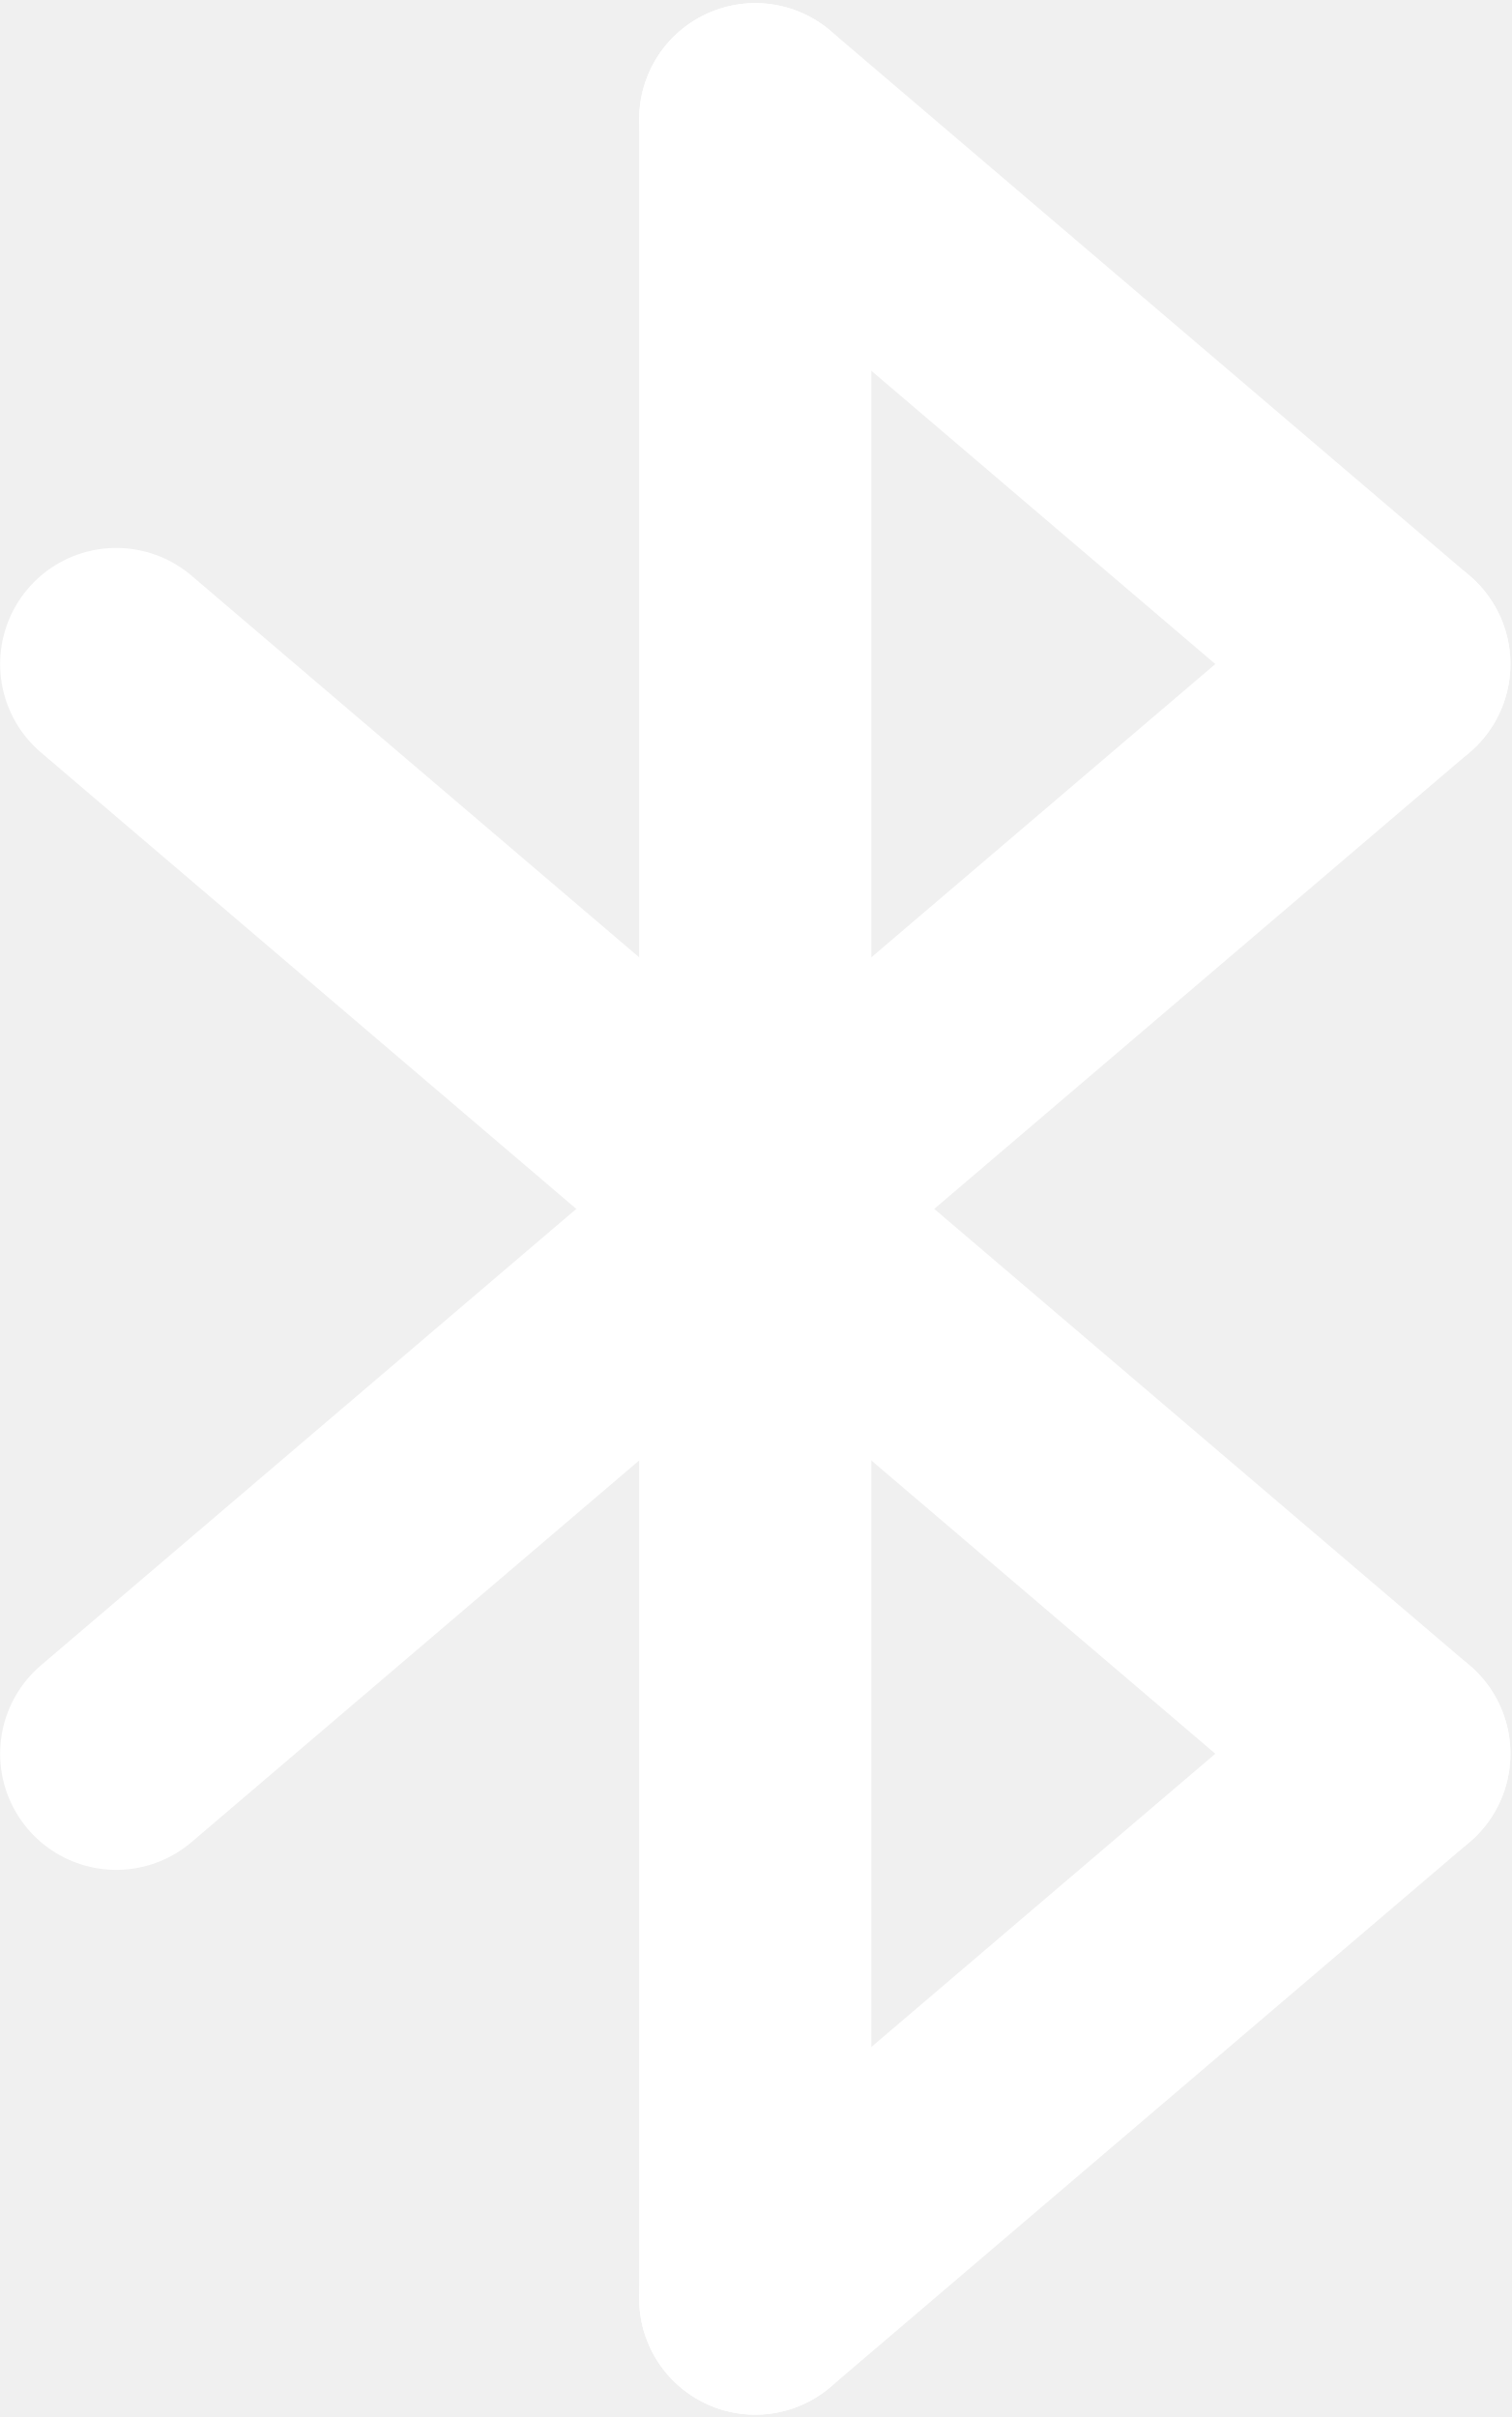
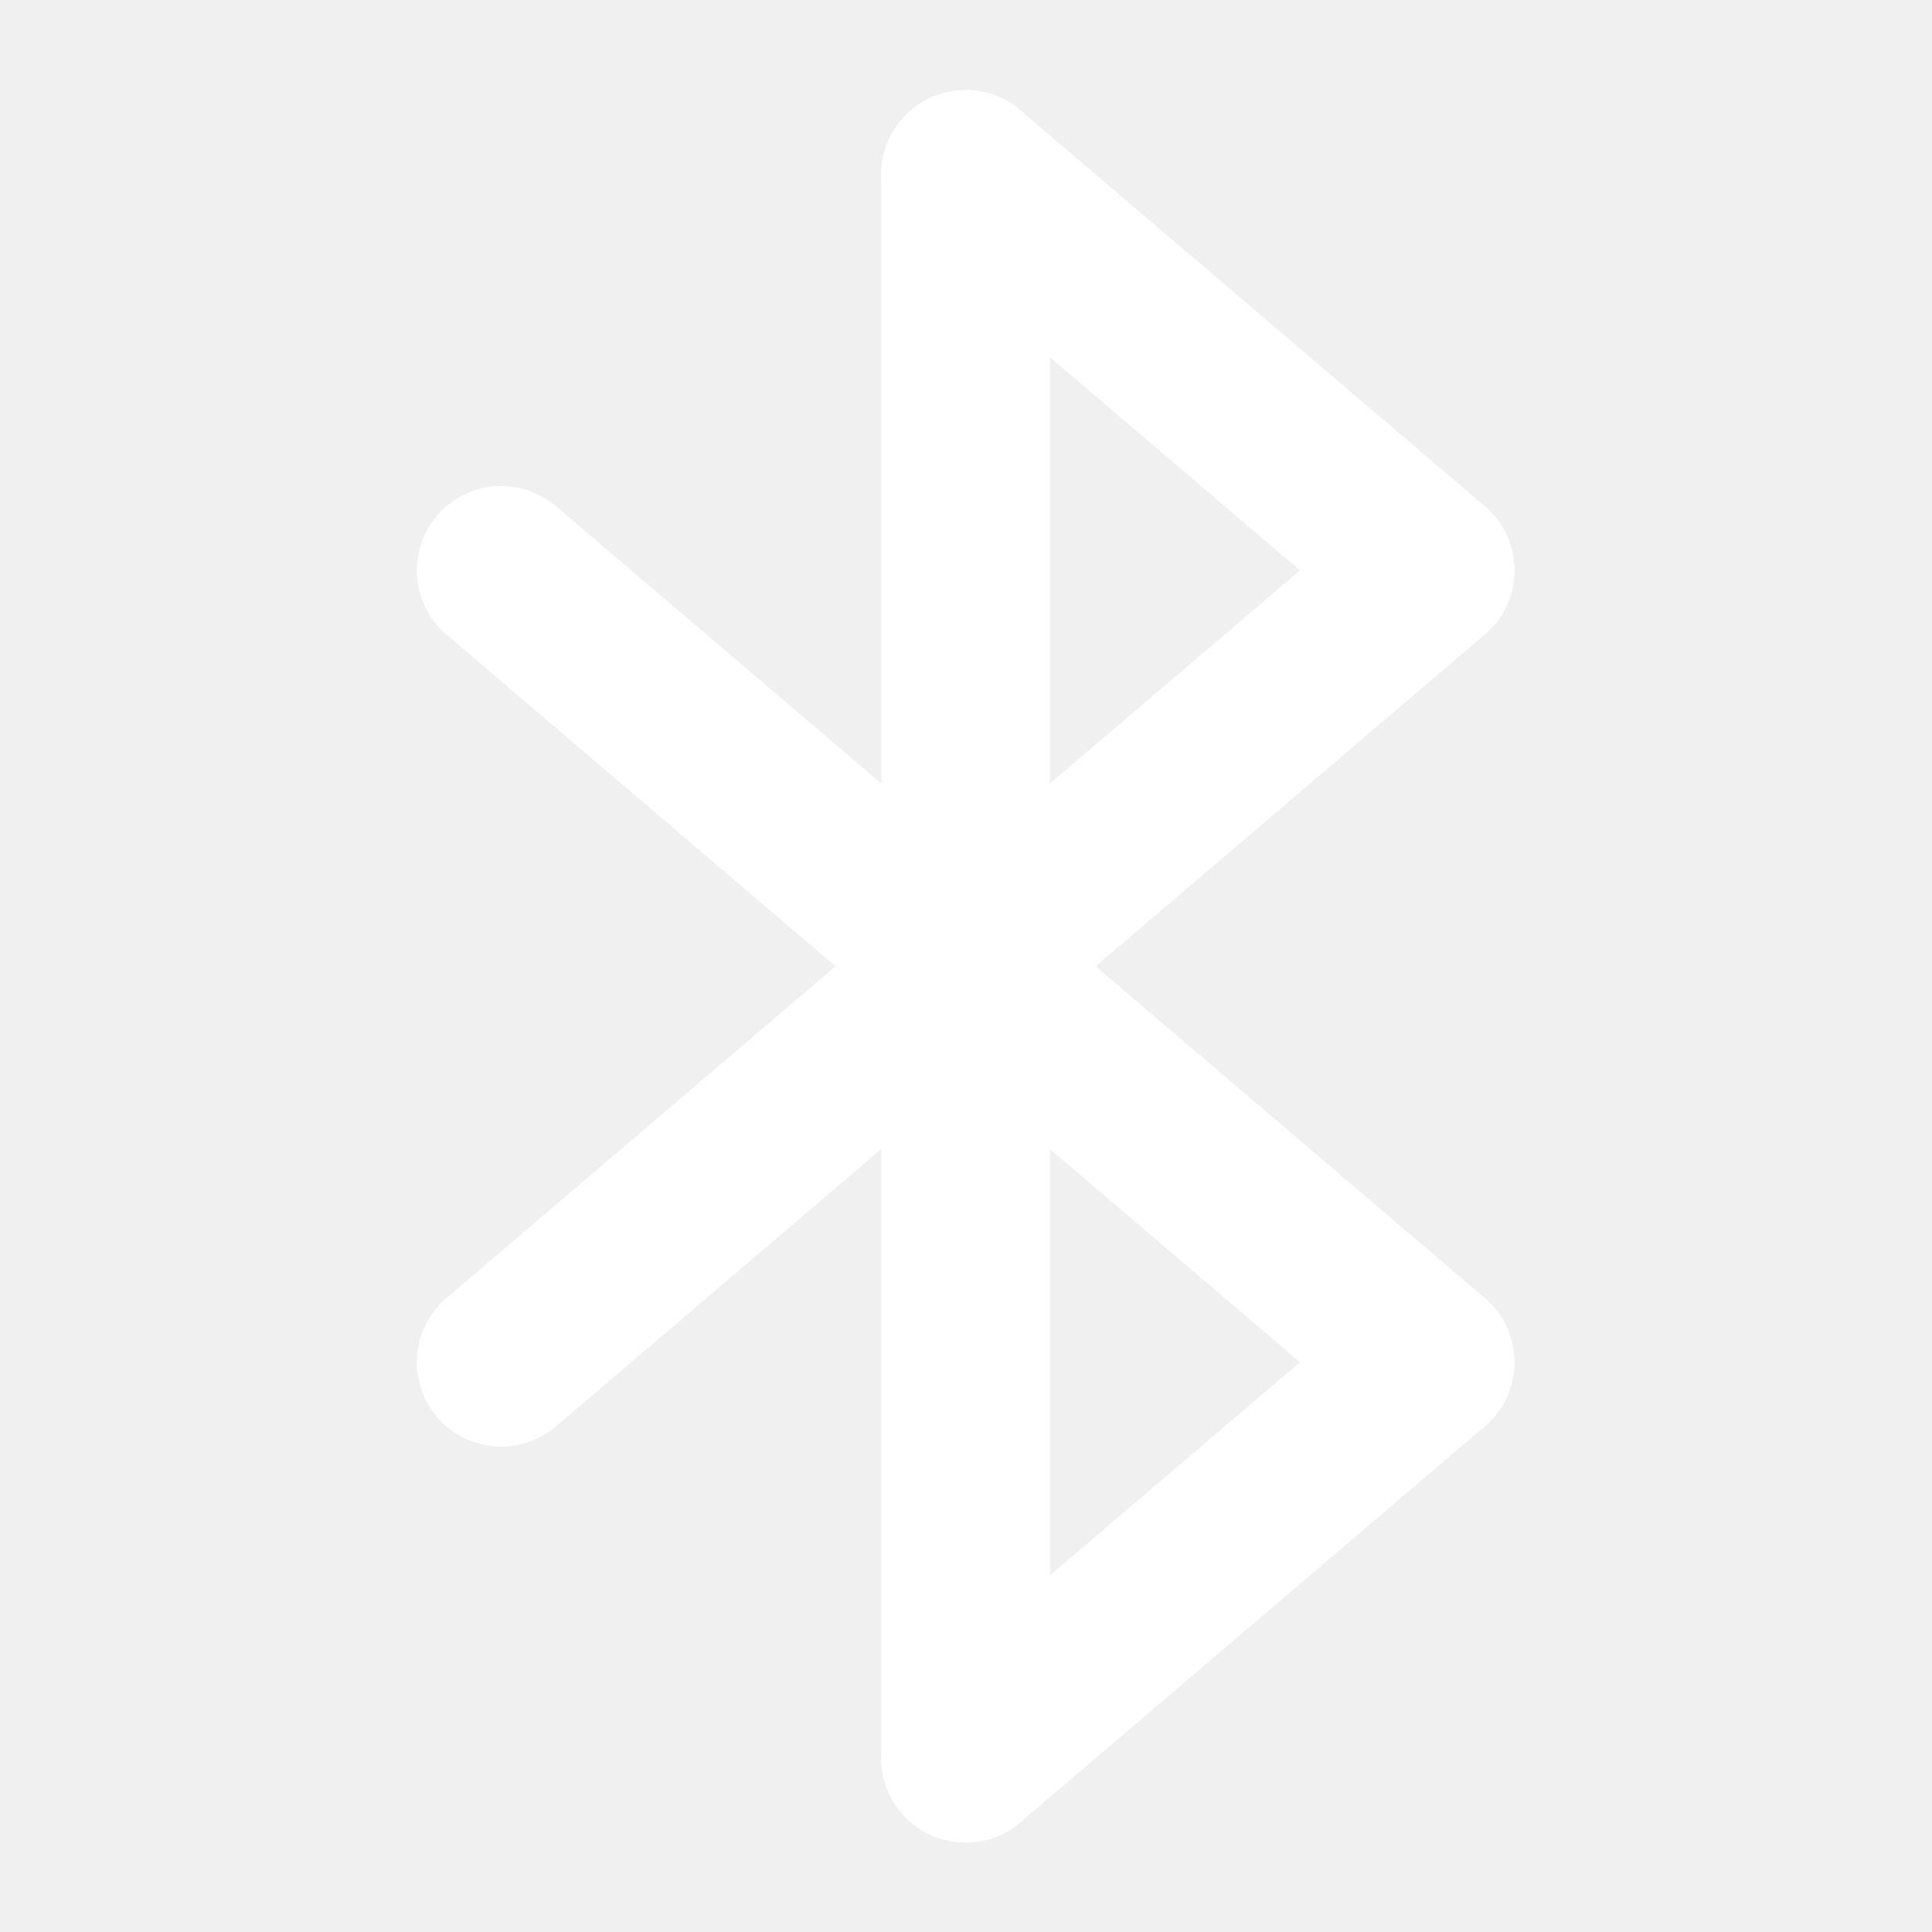
- <svg xmlns="http://www.w3.org/2000/svg" width="100%" height="100%" viewBox="0 0 369 590" version="1.1" xml:space="preserve" style="fill-rule:evenodd;clip-rule:evenodd;stroke-linecap:round;stroke-miterlimit:2;">
+ <svg xmlns="http://www.w3.org/2000/svg" viewBox="-140 -29.5 649 649" fill-rule="evenodd" clip-rule="evenodd" stroke-linecap="round" stroke-miterlimit="2">
  <g>
-     <path d="M184.372,29.102L340.37,162.099" style="fill:none;stroke:white;stroke-width:56.69px;" />
-     <path d="M340.37,428.094L184.372,561.092" style="fill:none;stroke:white;stroke-width:56.69px;" />
-     <path d="M184.372,29.102L184.372,561.092" style="fill:none;stroke:white;stroke-width:56.69px;" />
-     <path d="M340.37,162.099L28.374,428.094" style="fill:none;stroke:white;stroke-width:56.69px;" />
-     <path d="M28.374,162.099L340.37,428.094" style="fill:none;stroke:white;stroke-width:56.69px;" />
+     <path d="M184.372,29.102L340.37,162.099" fill="none" stroke="white" stroke-width="56.69" />
+     <path d="M340.37,428.094L184.372,561.092" fill="none" stroke="white" stroke-width="56.69" />
+     <path d="M184.372,29.102L184.372,561.092" fill="none" stroke="white" stroke-width="56.69" />
+     <path d="M340.37,162.099L28.374,428.094" fill="none" stroke="white" stroke-width="56.69" />
+     <path d="M28.374,162.099L340.37,428.094" fill="none" stroke="white" stroke-width="56.69" />
  </g>
</svg>
